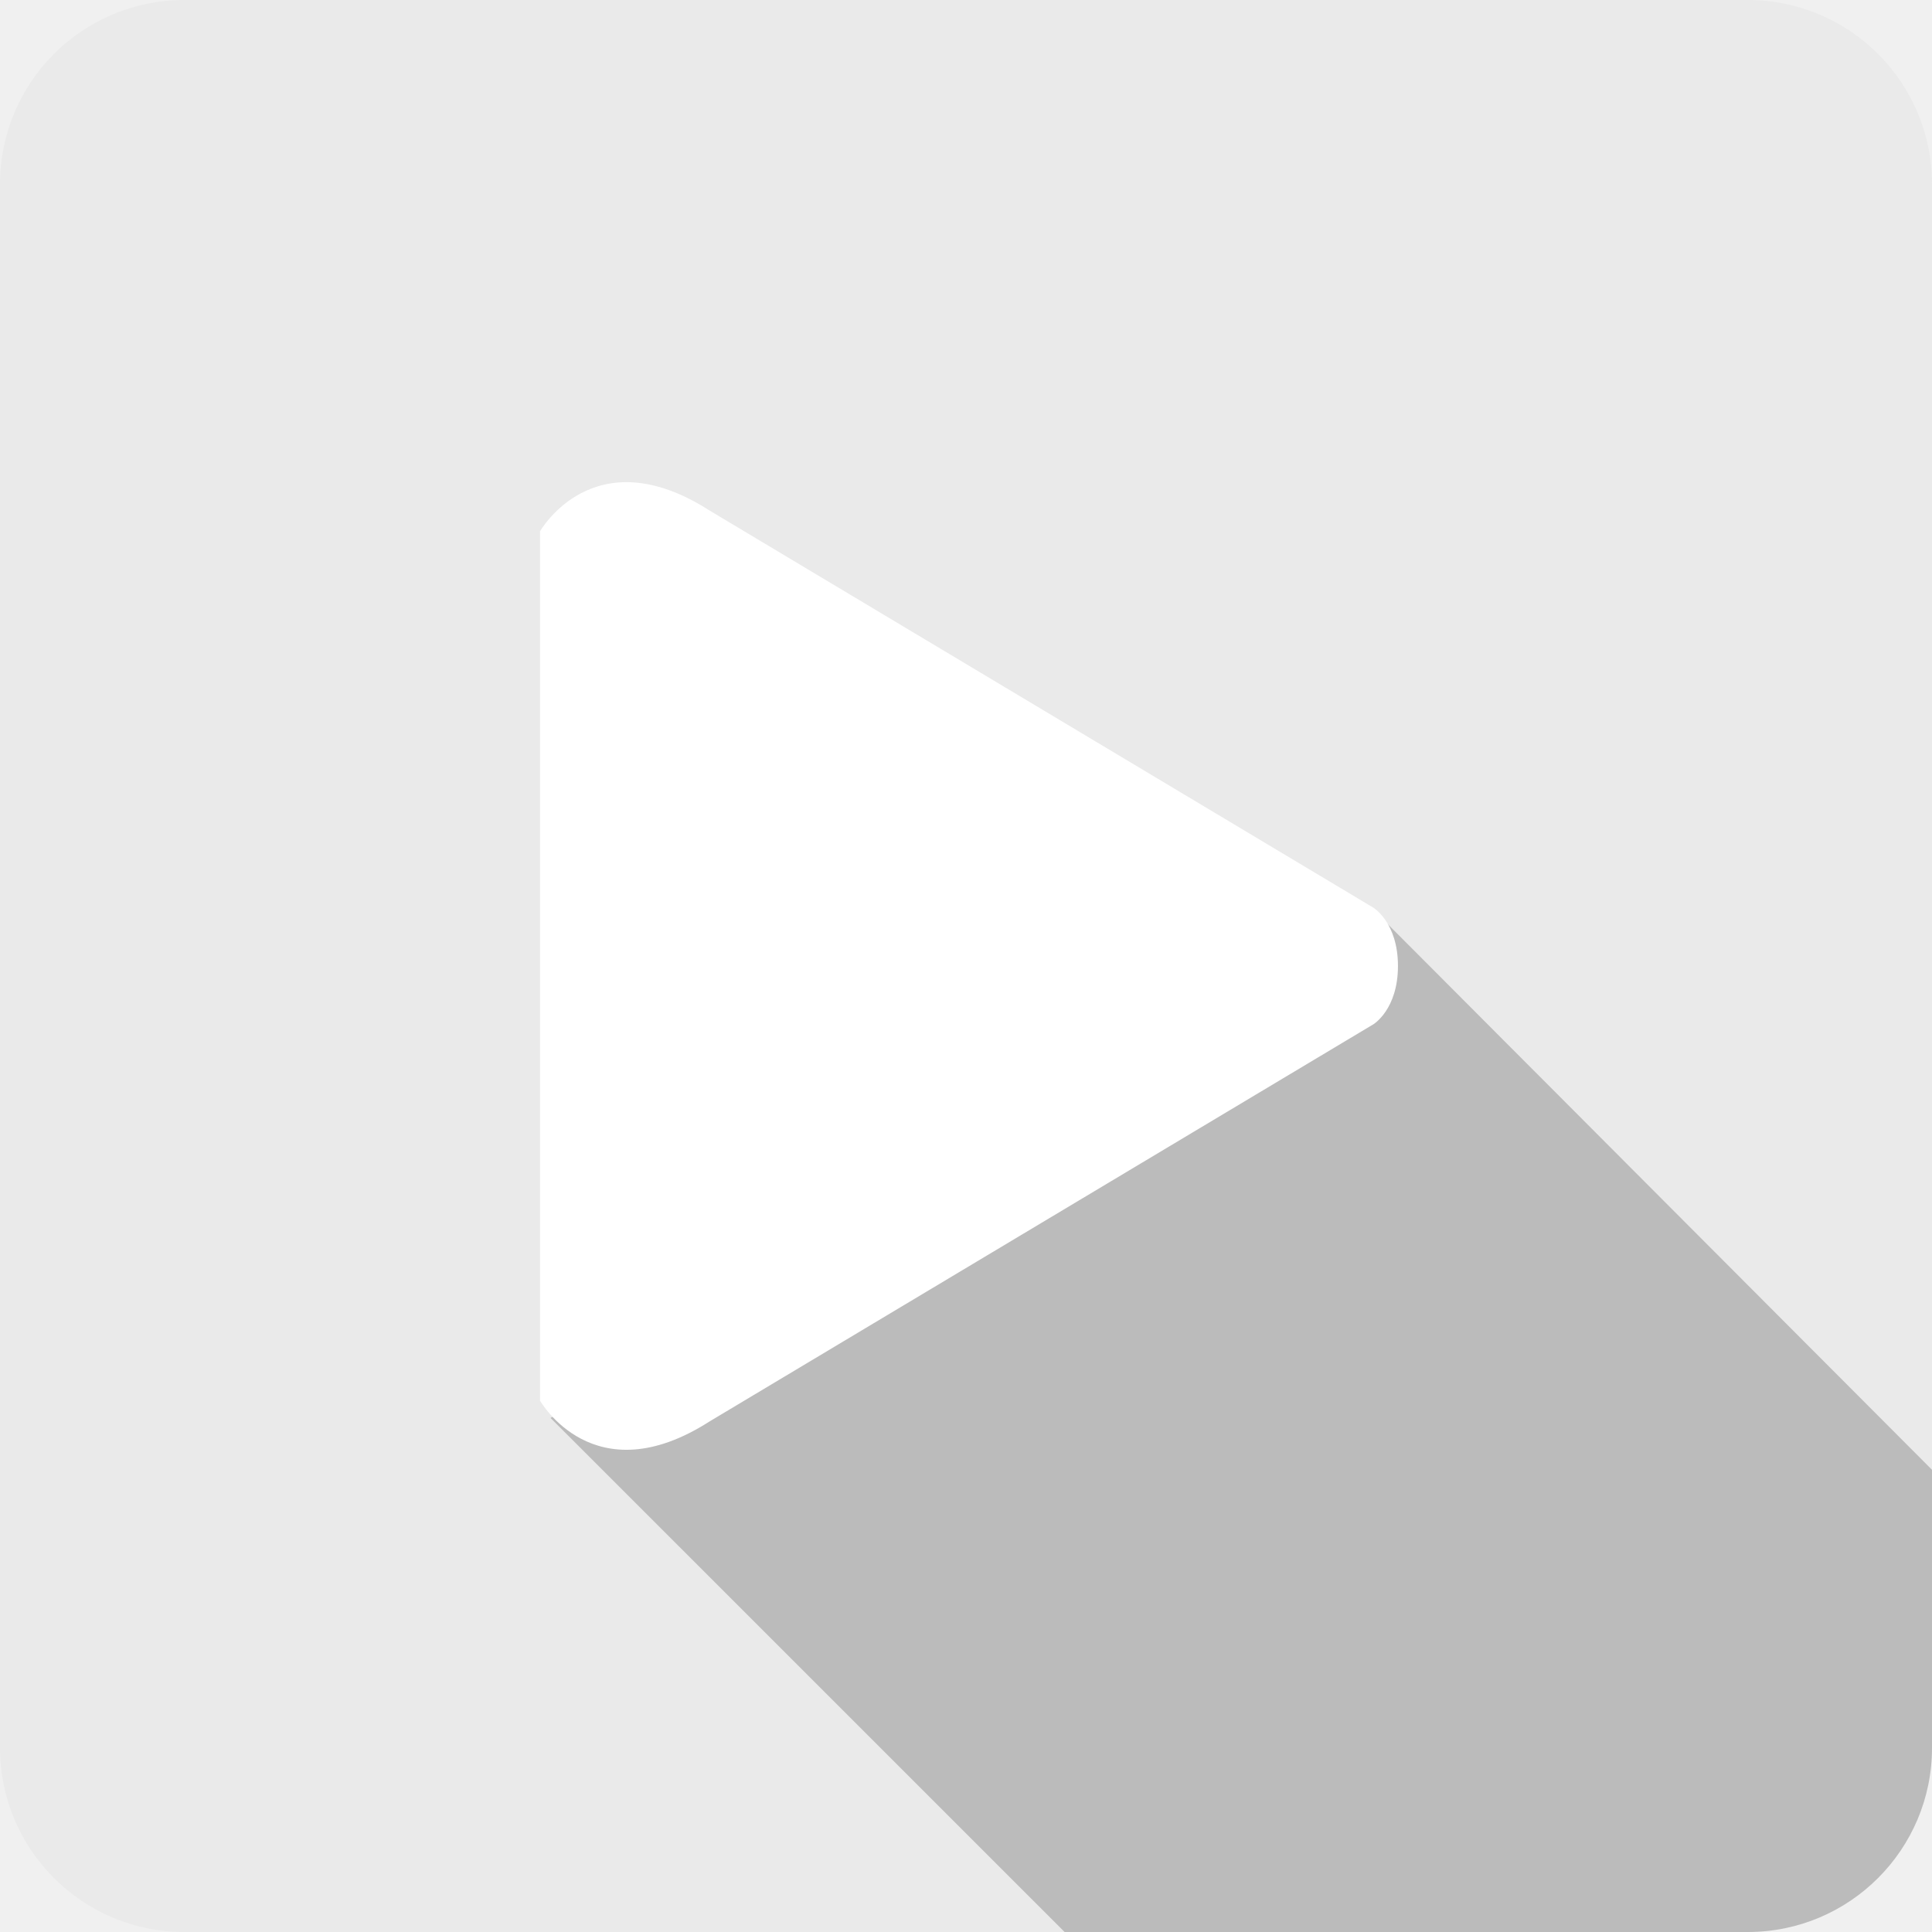
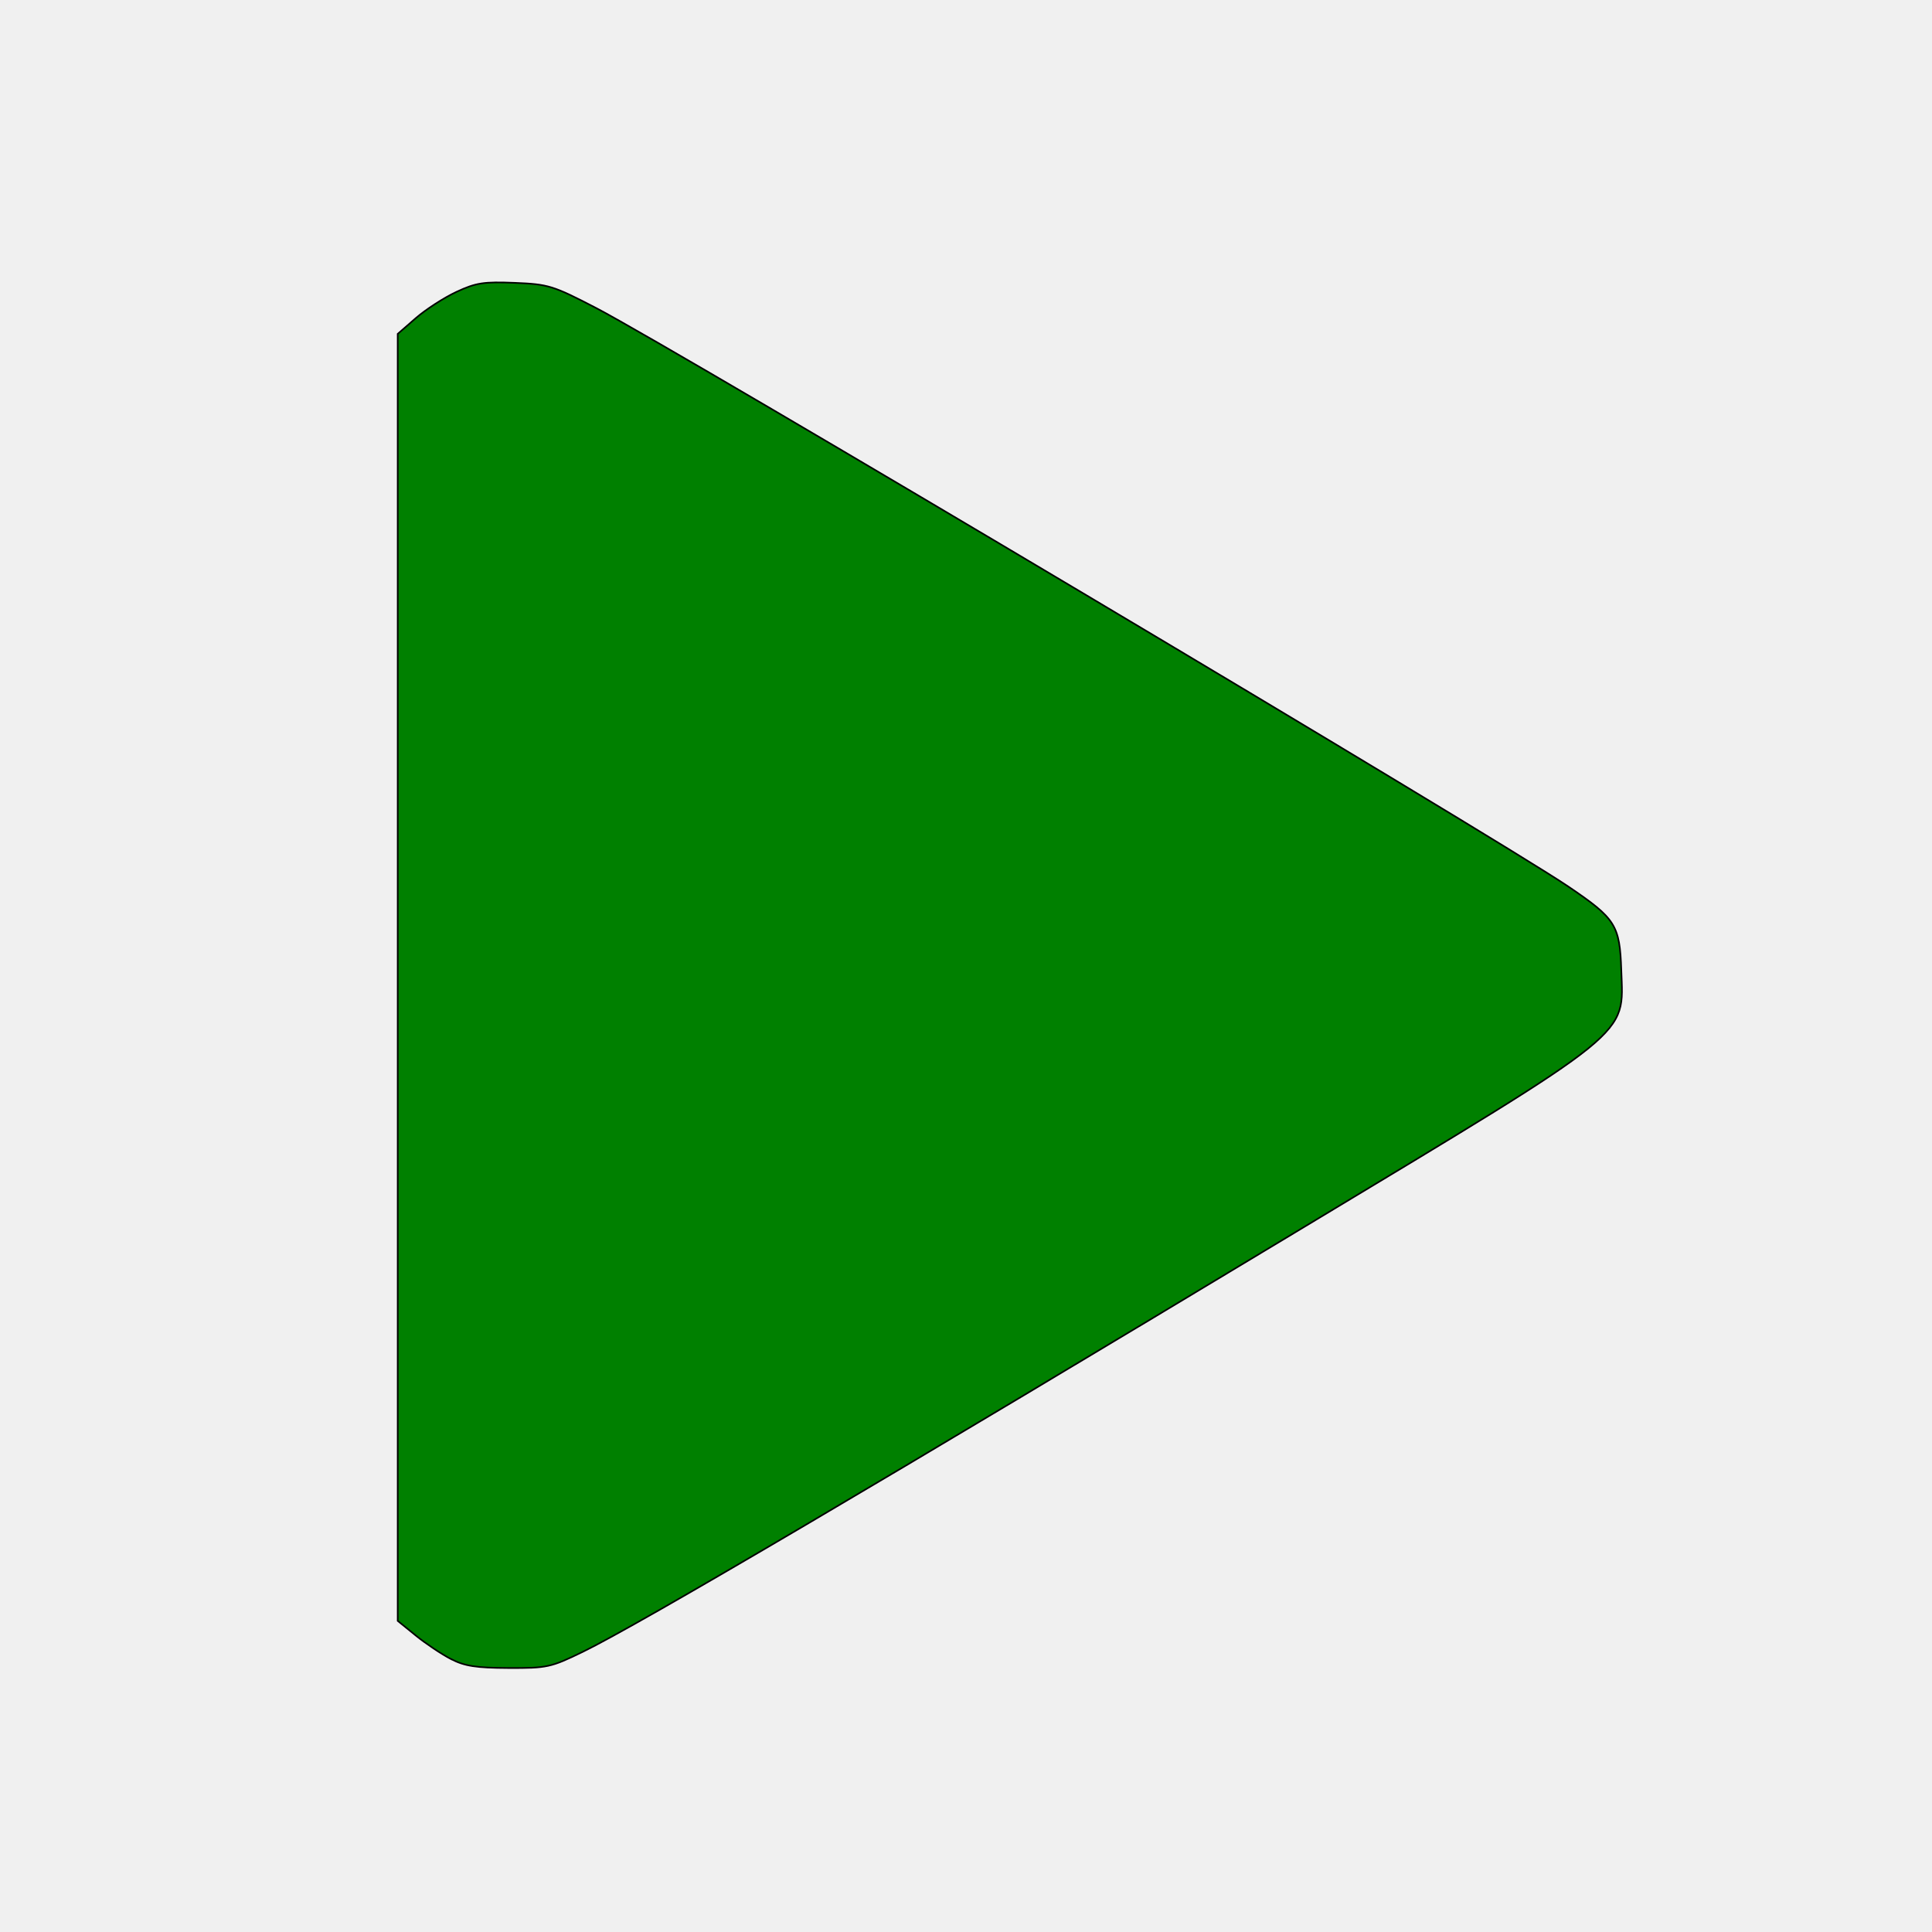
- <svg xmlns="http://www.w3.org/2000/svg" width="50" height="50">
-   <g>
+ <svg xmlns="http://www.w3.org/2000/svg" width="50" height="50" version="1.1" id="svg14">
+   <defs id="defs18" />
+   <g id="g5">
    <rect fill="none" id="canvas_background" height="402" width="582" y="-1" x="-1" />
  </g>
-   <g>
-     <path id="svg_3" fill="#eaeaea" d="m50,45.233c0,2.633 -2.134,4.767 -4.767,4.767l-40.466,0c-2.633,0 -4.767,-2.134 -4.767,-4.767l0,-40.466c0,-2.633 2.134,-4.767 4.767,-4.767l40.466,0c2.633,0 4.767,2.134 4.767,4.767l0,40.466z" />
-     <path id="svg_4" opacity="0.2" d="m35.618,23.619l-21.37,13.078l13.304,13.303l17.681,0c2.633,0 4.767,-2.134 4.767,-4.767l0,-7.195l-14.382,-14.419z" />
-     <path id="svg_5" fill="#ffffff" d="m35.543,23.491l-17.177,-10.277c-3.004,-1.926 -4.391,0.539 -4.391,0.539l0,11.247l0,11.246c0,0 1.387,2.465 4.391,0.539l17.178,-10.277c0,0 0.635,-0.382 0.635,-1.509s-0.636,-1.508 -0.636,-1.508z" />
-   </g>
+   <path style="fill:none;stroke:#000000;stroke-width:0.028;stroke-miterlimit:4;stroke-dasharray:none;stroke-opacity:1" d="M 15.25,37.326 C 14.991,37.224 14.686,37.012 14.408,36.742 L 13.971,36.317 V 25.044 13.77 l 0.176,-0.238 c 0.236,-0.32 0.687,-0.674 1.097,-0.861 0.511,-0.233 1.453,-0.216 2.104,0.038 0.406,0.158 4.641,2.668 17.484,10.36 0.823,0.493 0.916,0.572 1.105,0.932 0.361,0.691 0.267,1.767 -0.2,2.285 -0.264,0.294 -17.555,10.664 -18.283,10.966 -0.641,0.266 -1.635,0.299 -2.204,0.074 z" id="path835" />
+   <path style="fill:none;stroke:#000000;stroke-width:0.028;stroke-miterlimit:4;stroke-dasharray:none;stroke-opacity:1" d="M 15.377,37.304 C 15.02,37.177 14.778,37.018 14.371,36.642 L 14.046,36.343 V 25.039 13.734 l 0.346,-0.37 c 0.191,-0.204 0.536,-0.464 0.768,-0.577 0.369,-0.181 0.505,-0.206 1.095,-0.202 0.519,0.004 0.756,0.042 1.032,0.165 0.944,0.423 18.086,10.648 18.383,10.966 0.274,0.293 0.397,0.69 0.395,1.277 -0.002,0.654 -0.168,1.076 -0.533,1.353 -0.415,0.315 -2.797,1.769 -8.678,5.298 -7.377,4.426 -9.32,5.553 -9.772,5.671 -0.477,0.124 -1.346,0.119 -1.706,-0.01 z" id="path837" />
+   <path style="fill:none;stroke:#000000;stroke-width:0.028;stroke-miterlimit:4;stroke-dasharray:none;stroke-opacity:1" d="m 15.207,37.162 c -0.206,-0.099 -0.535,-0.323 -0.73,-0.497 L 14.121,36.349 V 25.015 13.68 l 0.389,-0.35 c 0.654,-0.588 0.881,-0.675 1.745,-0.673 0.666,0.002 0.792,0.025 1.14,0.206 1.398,0.728 15.452,9.094 17.798,10.594 0.644,0.412 0.797,0.704 0.797,1.52 0,0.777 -0.156,1.099 -0.72,1.478 -1.549,1.044 -15.679,9.506 -17.404,10.422 -0.785,0.417 -0.788,0.418 -1.536,0.442 -0.667,0.021 -0.79,0.004 -1.124,-0.157 z" id="path839" />
+   <path style="fill:none;stroke:#000000;stroke-width:0.028;stroke-miterlimit:4;stroke-dasharray:none;stroke-opacity:1" d="m 15.17,37.077 c -0.185,-0.097 -0.48,-0.301 -0.655,-0.452 L 14.196,36.35 V 25.014 13.677 l 0.391,-0.342 c 0.526,-0.46 0.82,-0.587 1.46,-0.628 0.986,-0.063 0.81,-0.151 6.773,3.379 1.91,1.131 5.087,3.023 7.059,4.205 5.656,3.39 5.734,3.442 5.937,3.915 0.132,0.309 0.133,1.227 0.002,1.542 -0.208,0.498 -0.49,0.68 -8.438,5.447 -6.266,3.758 -9.05,5.392 -9.846,5.777 -0.566,0.274 -0.63,0.288 -1.311,0.285 -0.603,-0.003 -0.768,-0.031 -1.053,-0.181 z" id="path841" />
+   <path style="fill:#008000;stroke:#000000;stroke-width:0.042;stroke-miterlimit:4;stroke-dasharray:none;stroke-opacity:1" d="M 11.668,42.935 C 11.426,42.809 11.017,42.536 10.76,42.327 L 10.293,41.948 V 25.295 8.641 L 10.76,8.234 c 0.257,-0.224 0.73,-0.53 1.052,-0.68 0.507,-0.236 0.707,-0.267 1.509,-0.234 0.875,0.036 0.989,0.072 2.112,0.654 2.061,1.07 23.252,13.681 25.163,14.975 1.217,0.824 1.323,0.992 1.363,2.16 0.059,1.73 0.382,1.468 -8.23,6.658 -10.873,6.553 -17.21,10.285 -18.644,10.981 -0.832,0.404 -0.925,0.424 -1.926,0.42 -0.843,-0.004 -1.138,-0.05 -1.491,-0.234 z" id="path843" />
</svg>
